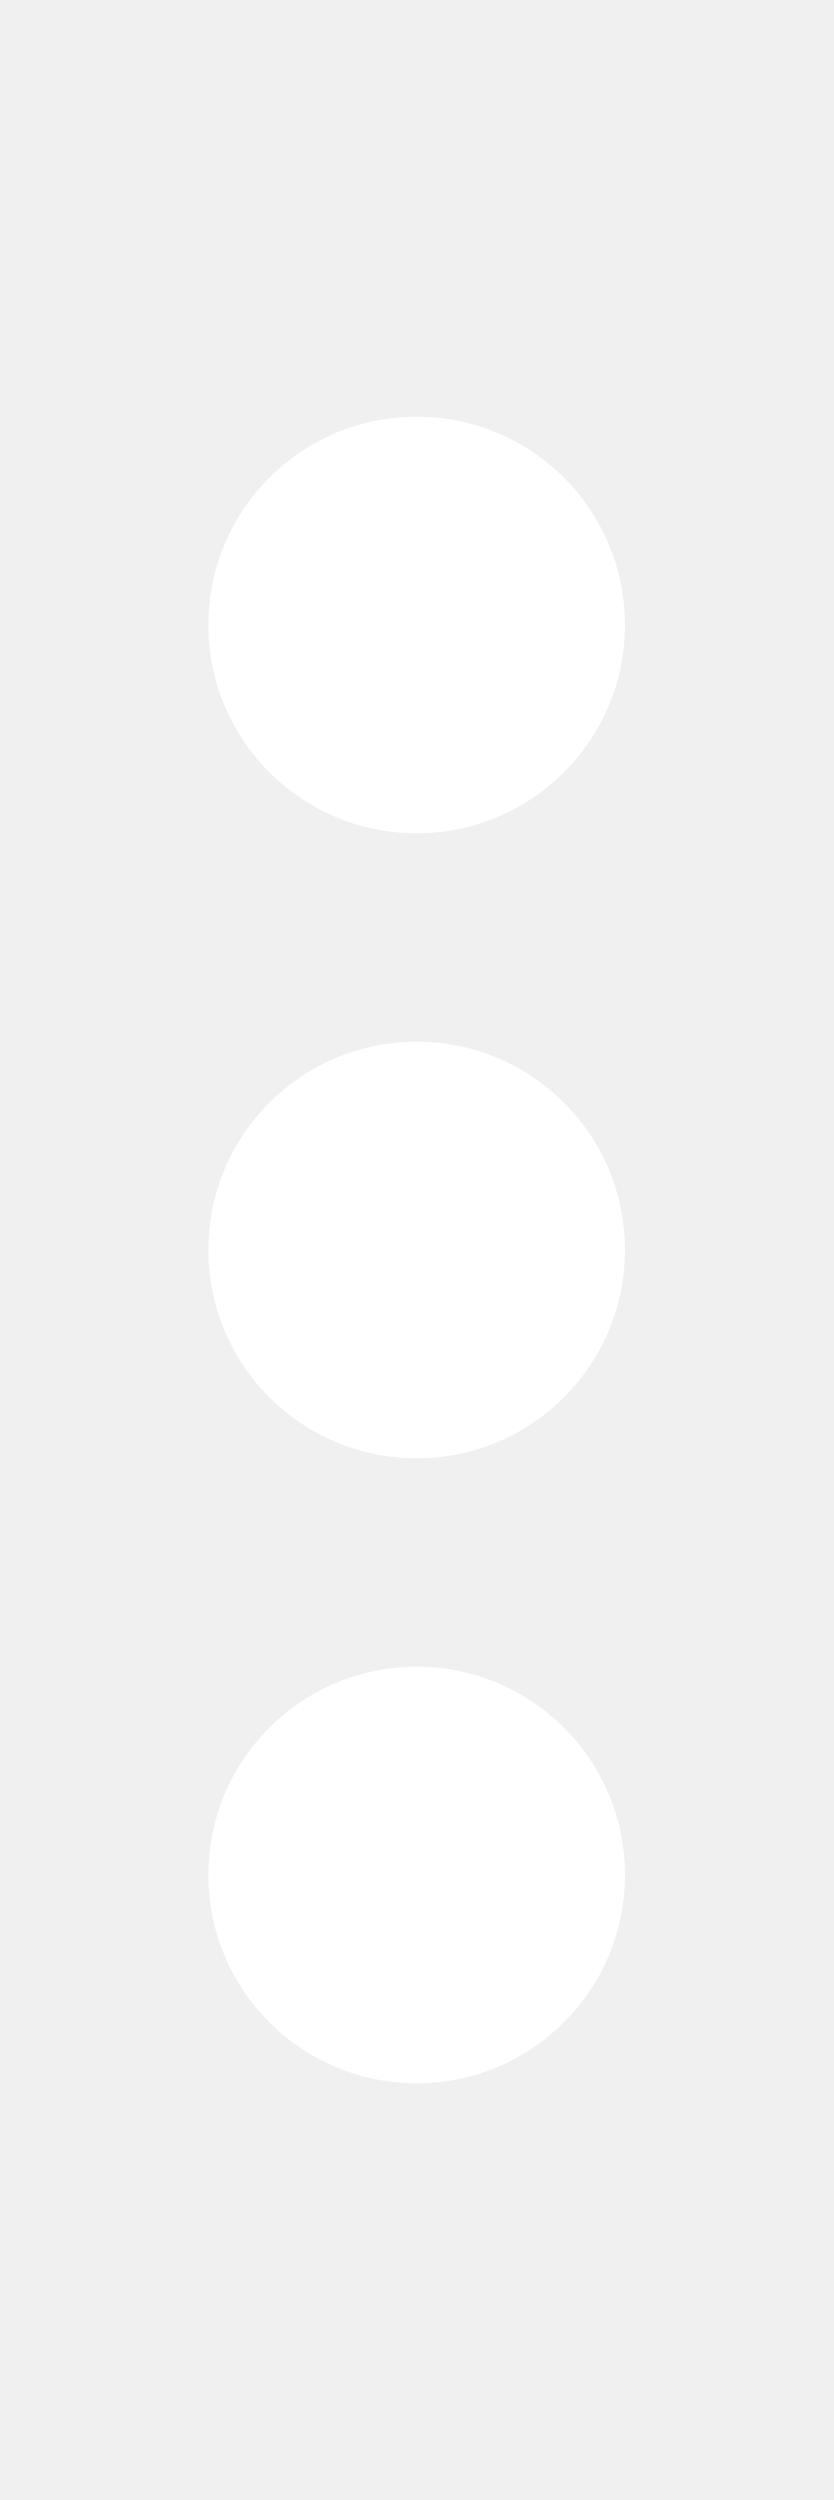
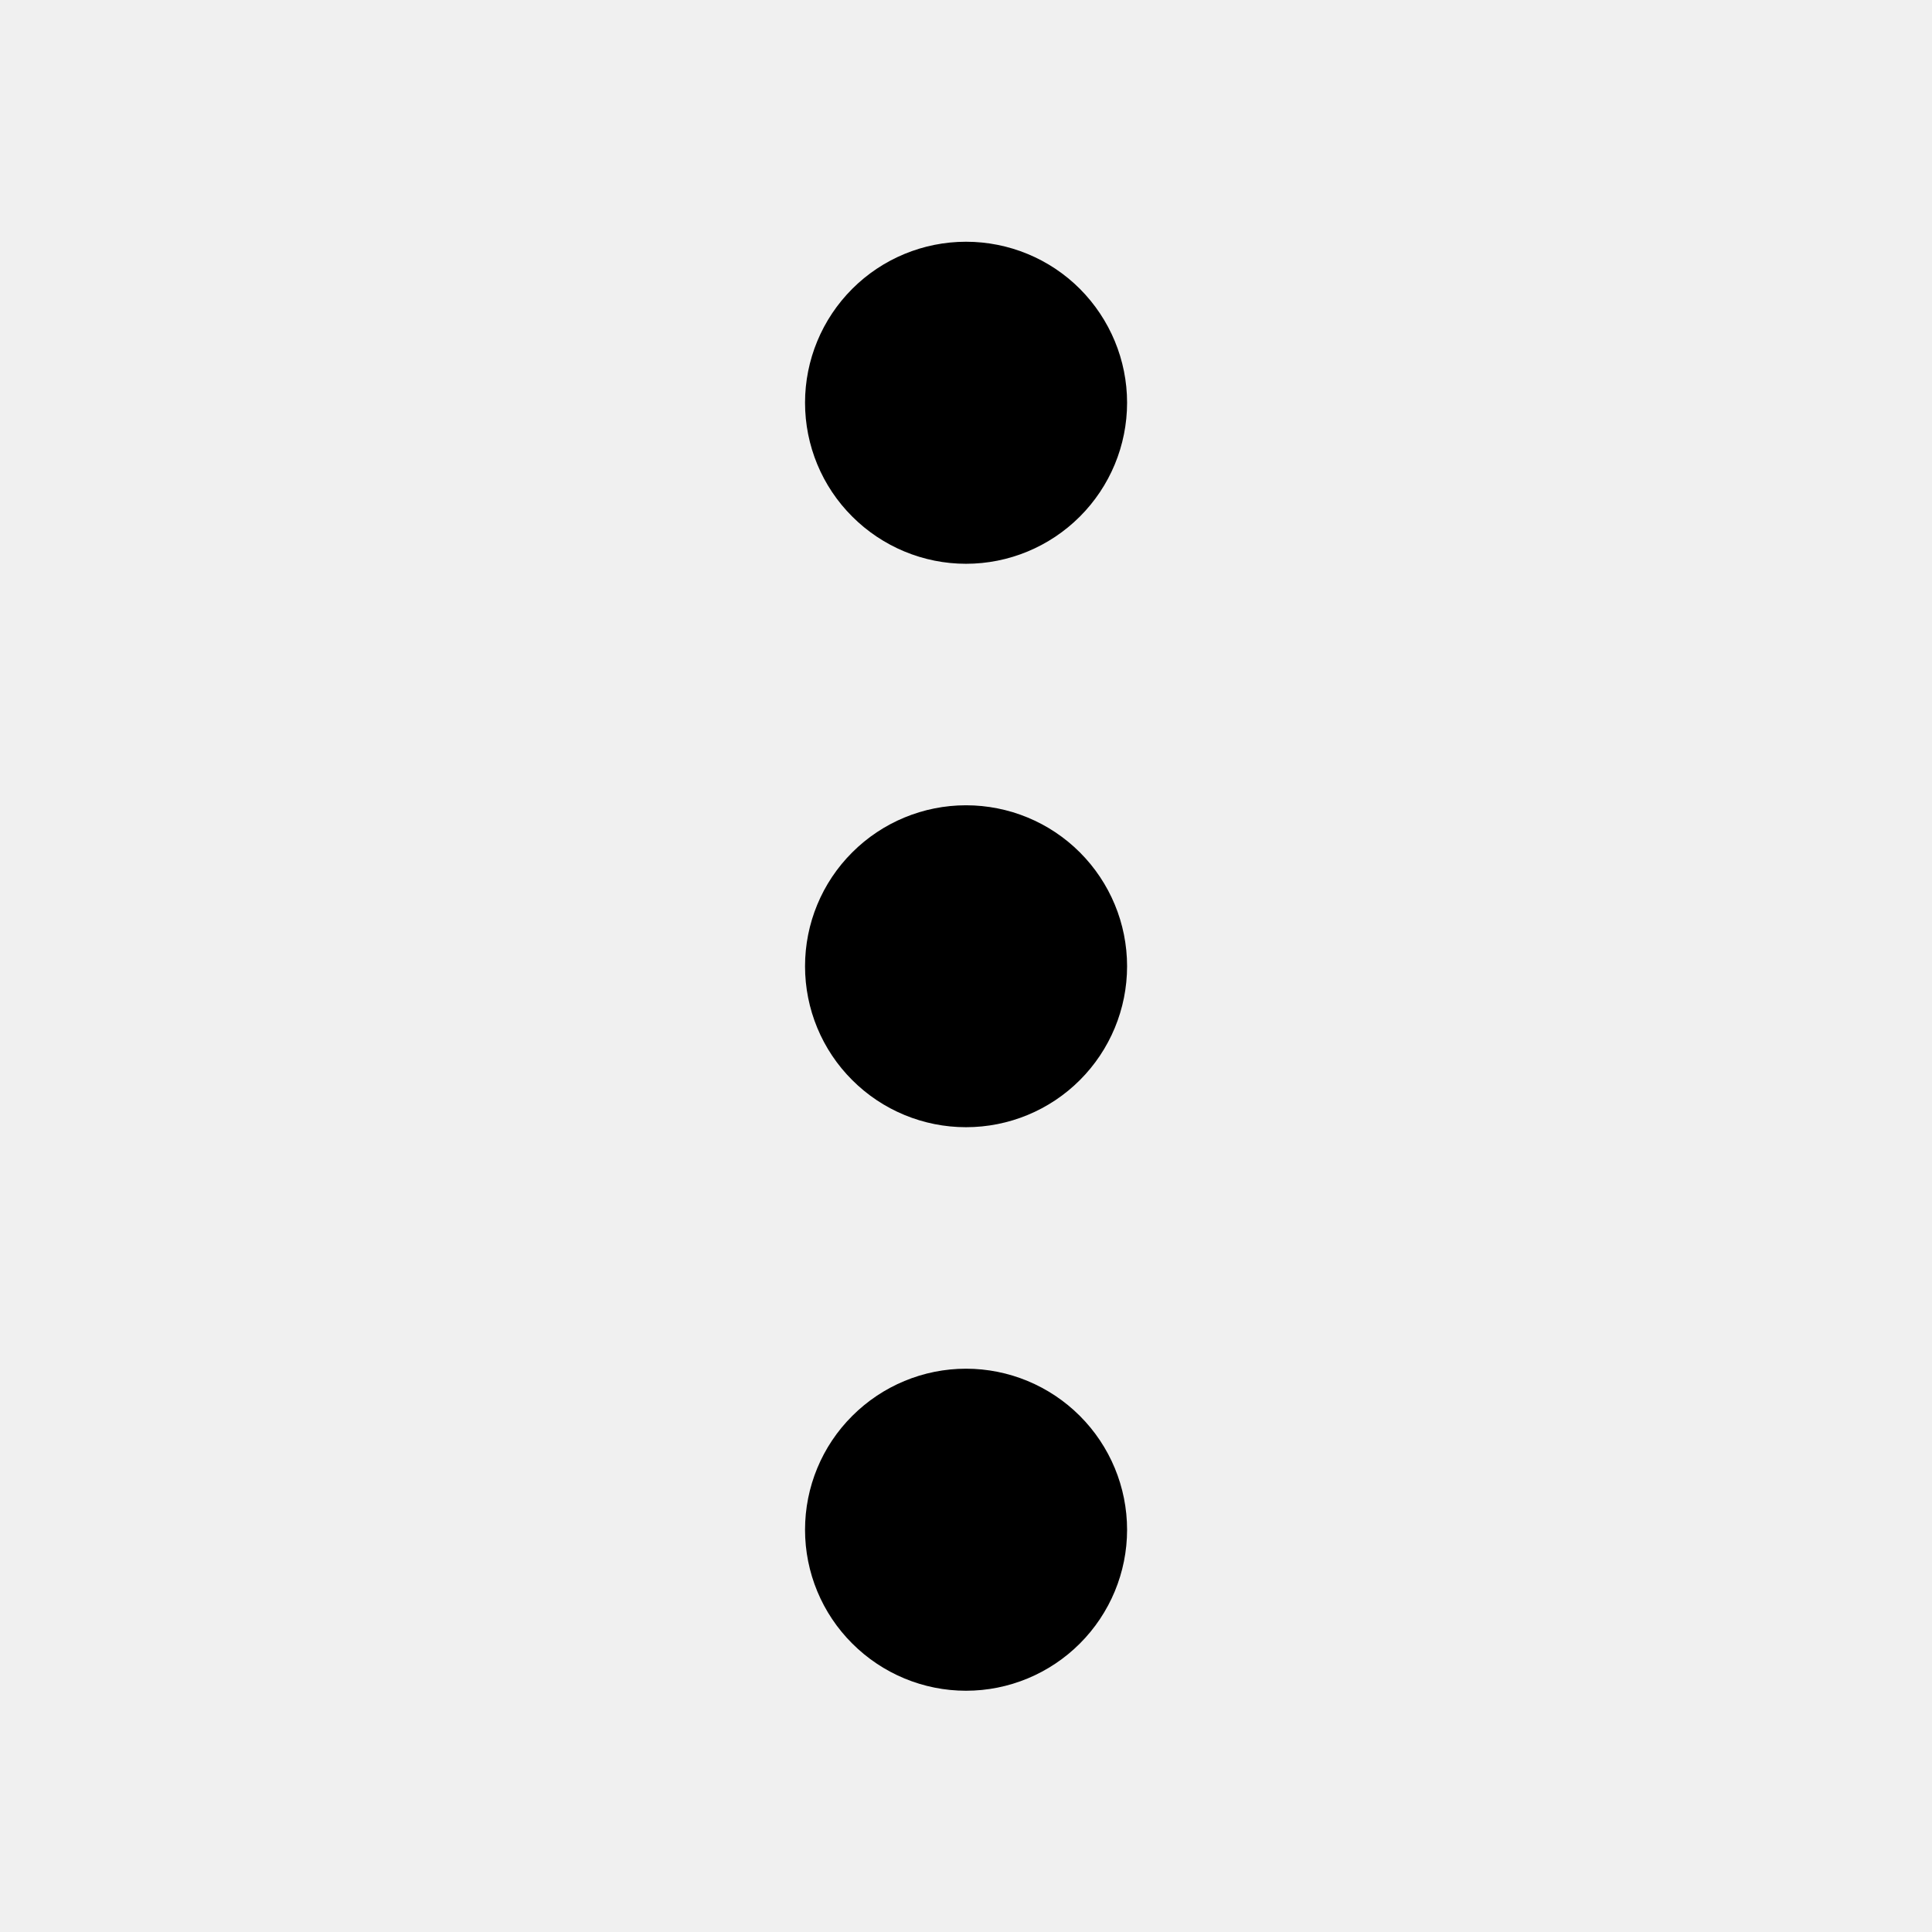
- <svg xmlns="http://www.w3.org/2000/svg" id="ic_menu_dots" width="8" height="24" viewBox="0 0 8 24">
-   <rect id="base" width="8" height="24" fill="none" />
-   <path id="ic_options" d="M4-12a2,2,0,0,0-2-2,2,2,0,0,0-2,2,2,2,0,0,0,2,2A2,2,0,0,0,4-12ZM4-6A2,2,0,0,0,2-8,2,2,0,0,0,0-6,2,2,0,0,0,2-4,2,2,0,0,0,4-6ZM4,0A2,2,0,0,0,2-2,2,2,0,0,0,0,0,2,2,0,0,0,4,0Z" transform="translate(2 18)" fill="#fff" />
+ <svg xmlns="http://www.w3.org/2000/svg" width="1em" height="1em" viewBox="0 0 16 16" fill="none">
+   <path d="M8 11.335C8.354 11.335 8.693 11.476 8.943 11.726C9.193 11.976 9.334 12.315 9.334 12.669C9.334 13.022 9.193 13.361 8.943 13.611C8.693 13.861 8.354 14.002 8 14.002C7.647 14.002 7.308 13.861 7.058 13.611C6.807 13.361 6.667 13.022 6.667 12.669C6.667 12.315 6.807 11.976 7.058 11.726C7.308 11.476 7.647 11.335 8 11.335ZM8 6.669C8.354 6.669 8.693 6.809 8.943 7.059C9.193 7.309 9.334 7.648 9.334 8.002C9.334 8.356 9.193 8.695 8.943 8.945C8.693 9.195 8.354 9.335 8 9.335C7.647 9.335 7.308 9.195 7.058 8.945C6.807 8.695 6.667 8.356 6.667 8.002C6.667 7.648 6.807 7.309 7.058 7.059C7.308 6.809 7.647 6.669 8 6.669ZM8 2.002C8.354 2.002 8.693 2.142 8.943 2.392C9.193 2.643 9.334 2.982 9.334 3.335C9.334 3.689 9.193 4.028 8.943 4.278C8.693 4.528 8.354 4.669 8 4.669C7.647 4.669 7.308 4.528 7.058 4.278C6.807 4.028 6.667 3.689 6.667 3.335C6.667 2.982 6.807 2.643 7.058 2.392C7.308 2.142 7.647 2.002 8 2.002Z" fill="currentColor" />
</svg>
